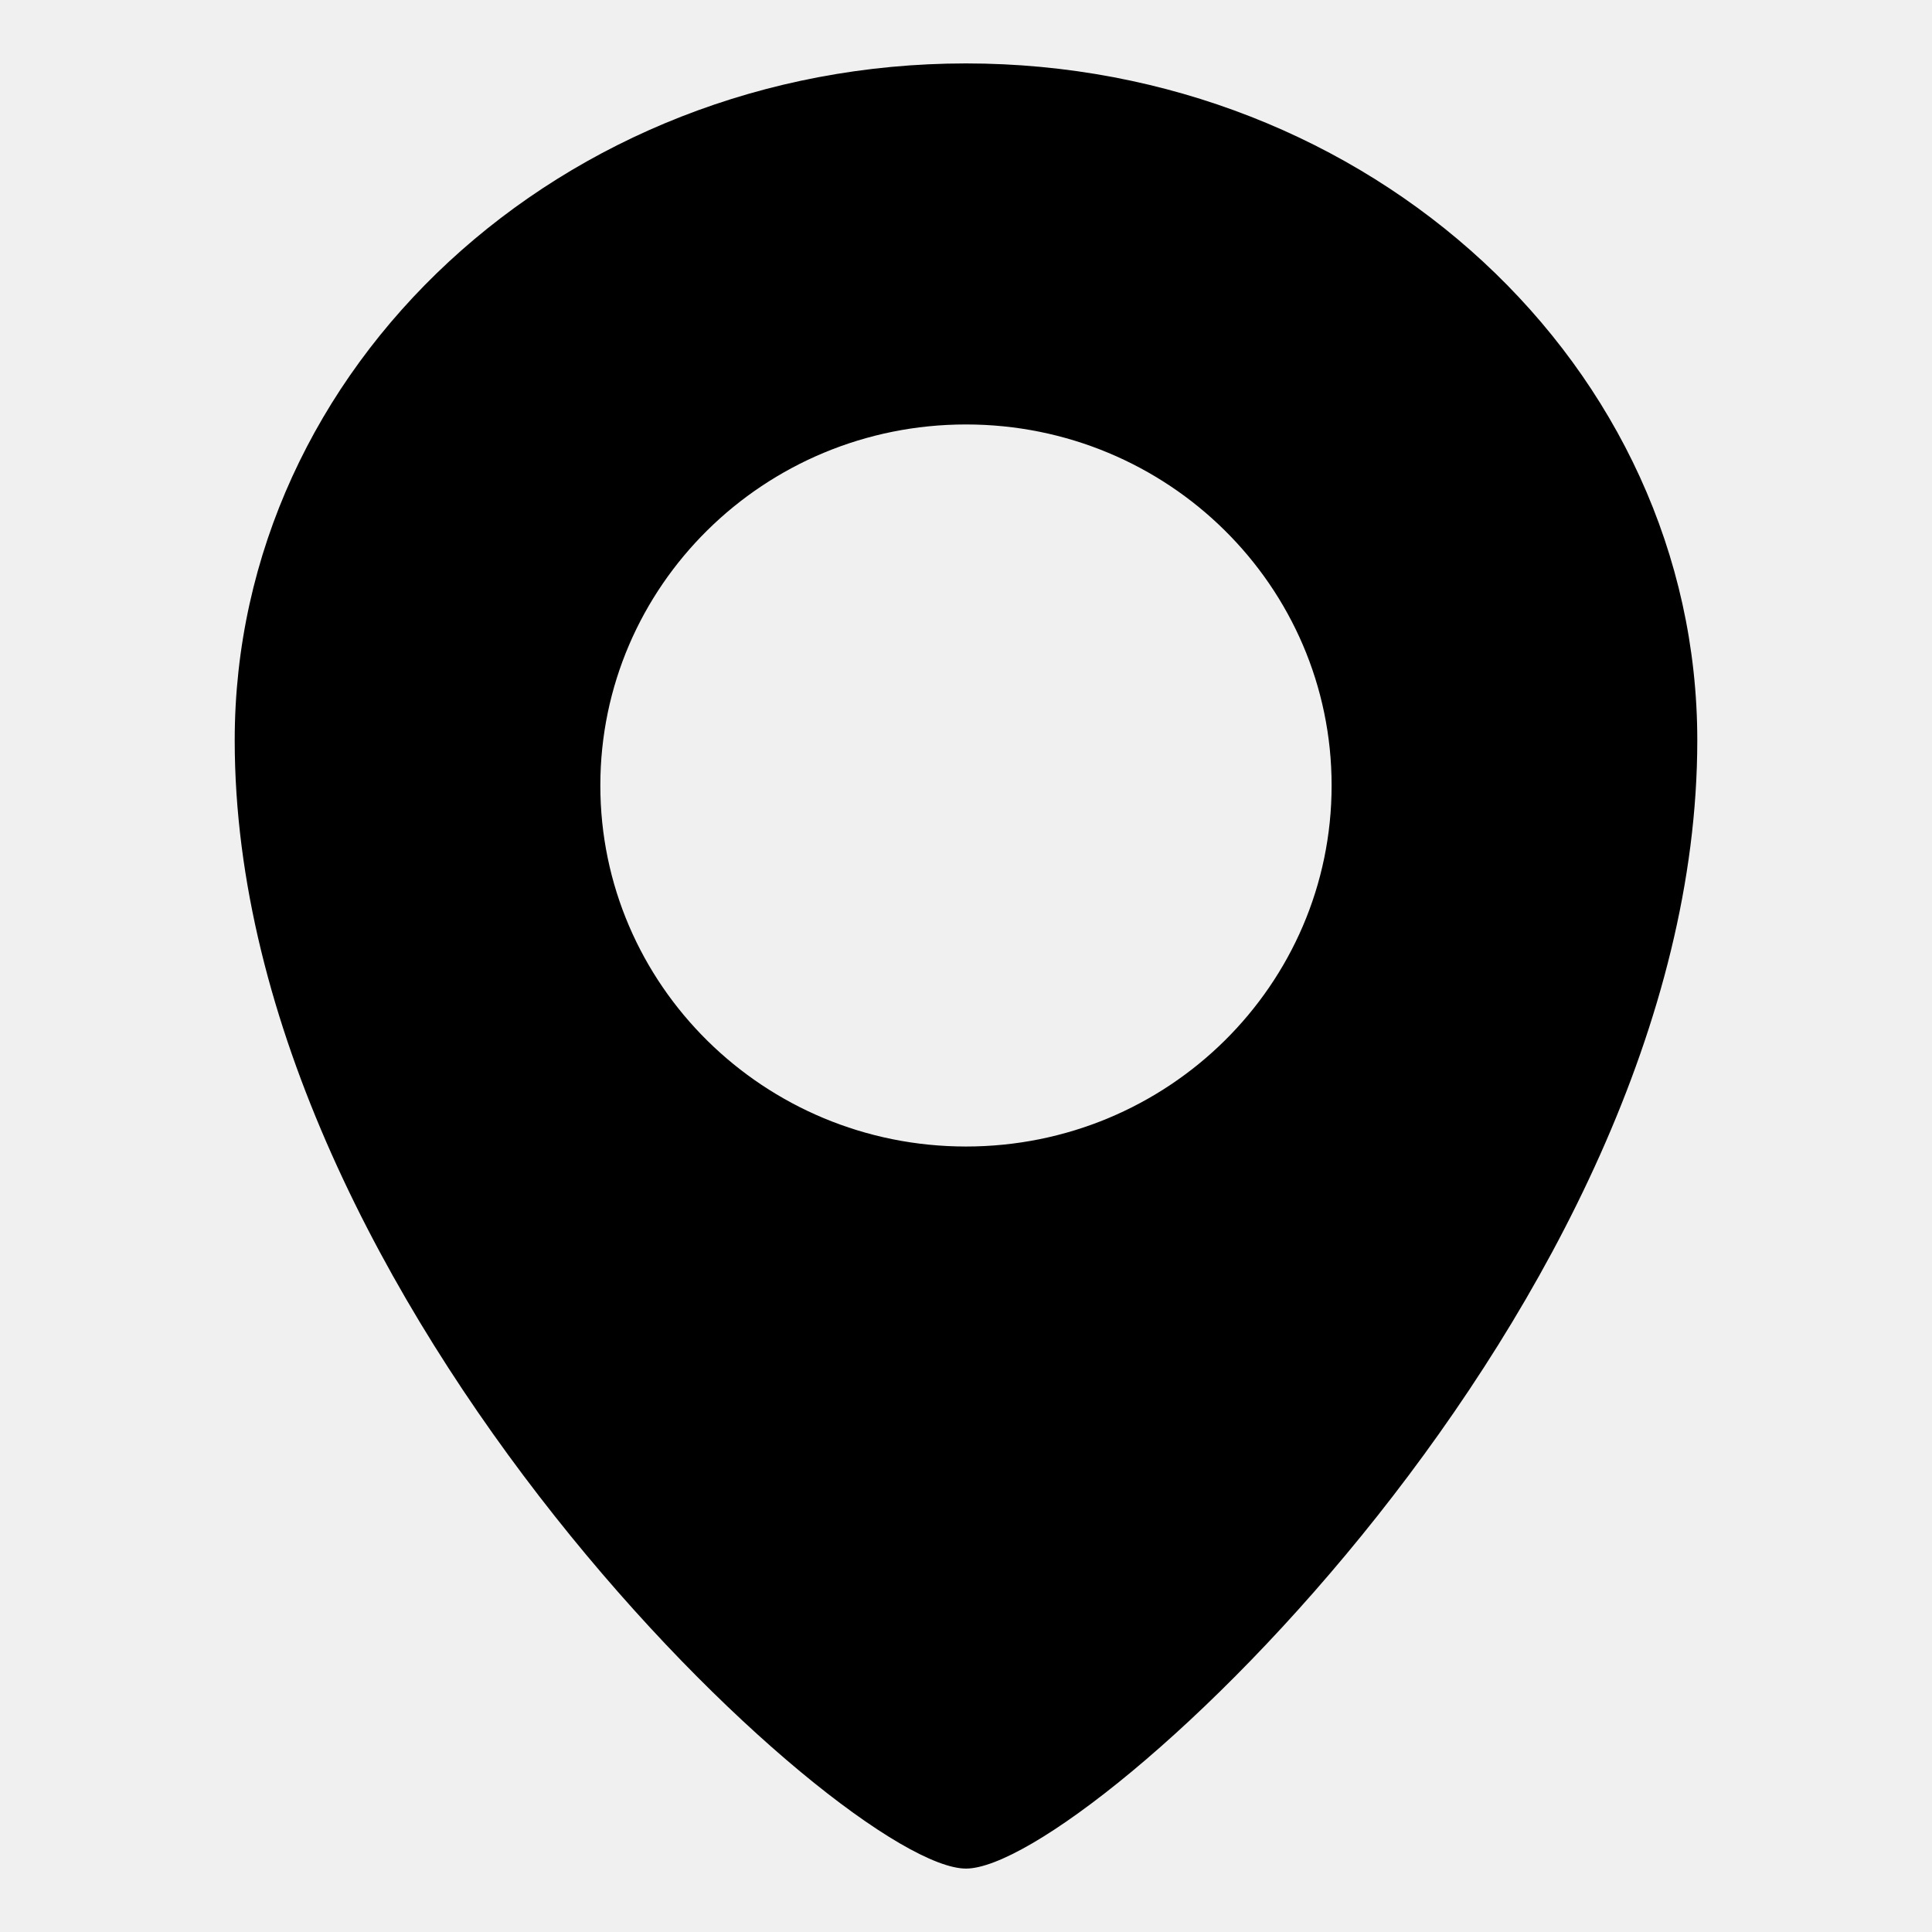
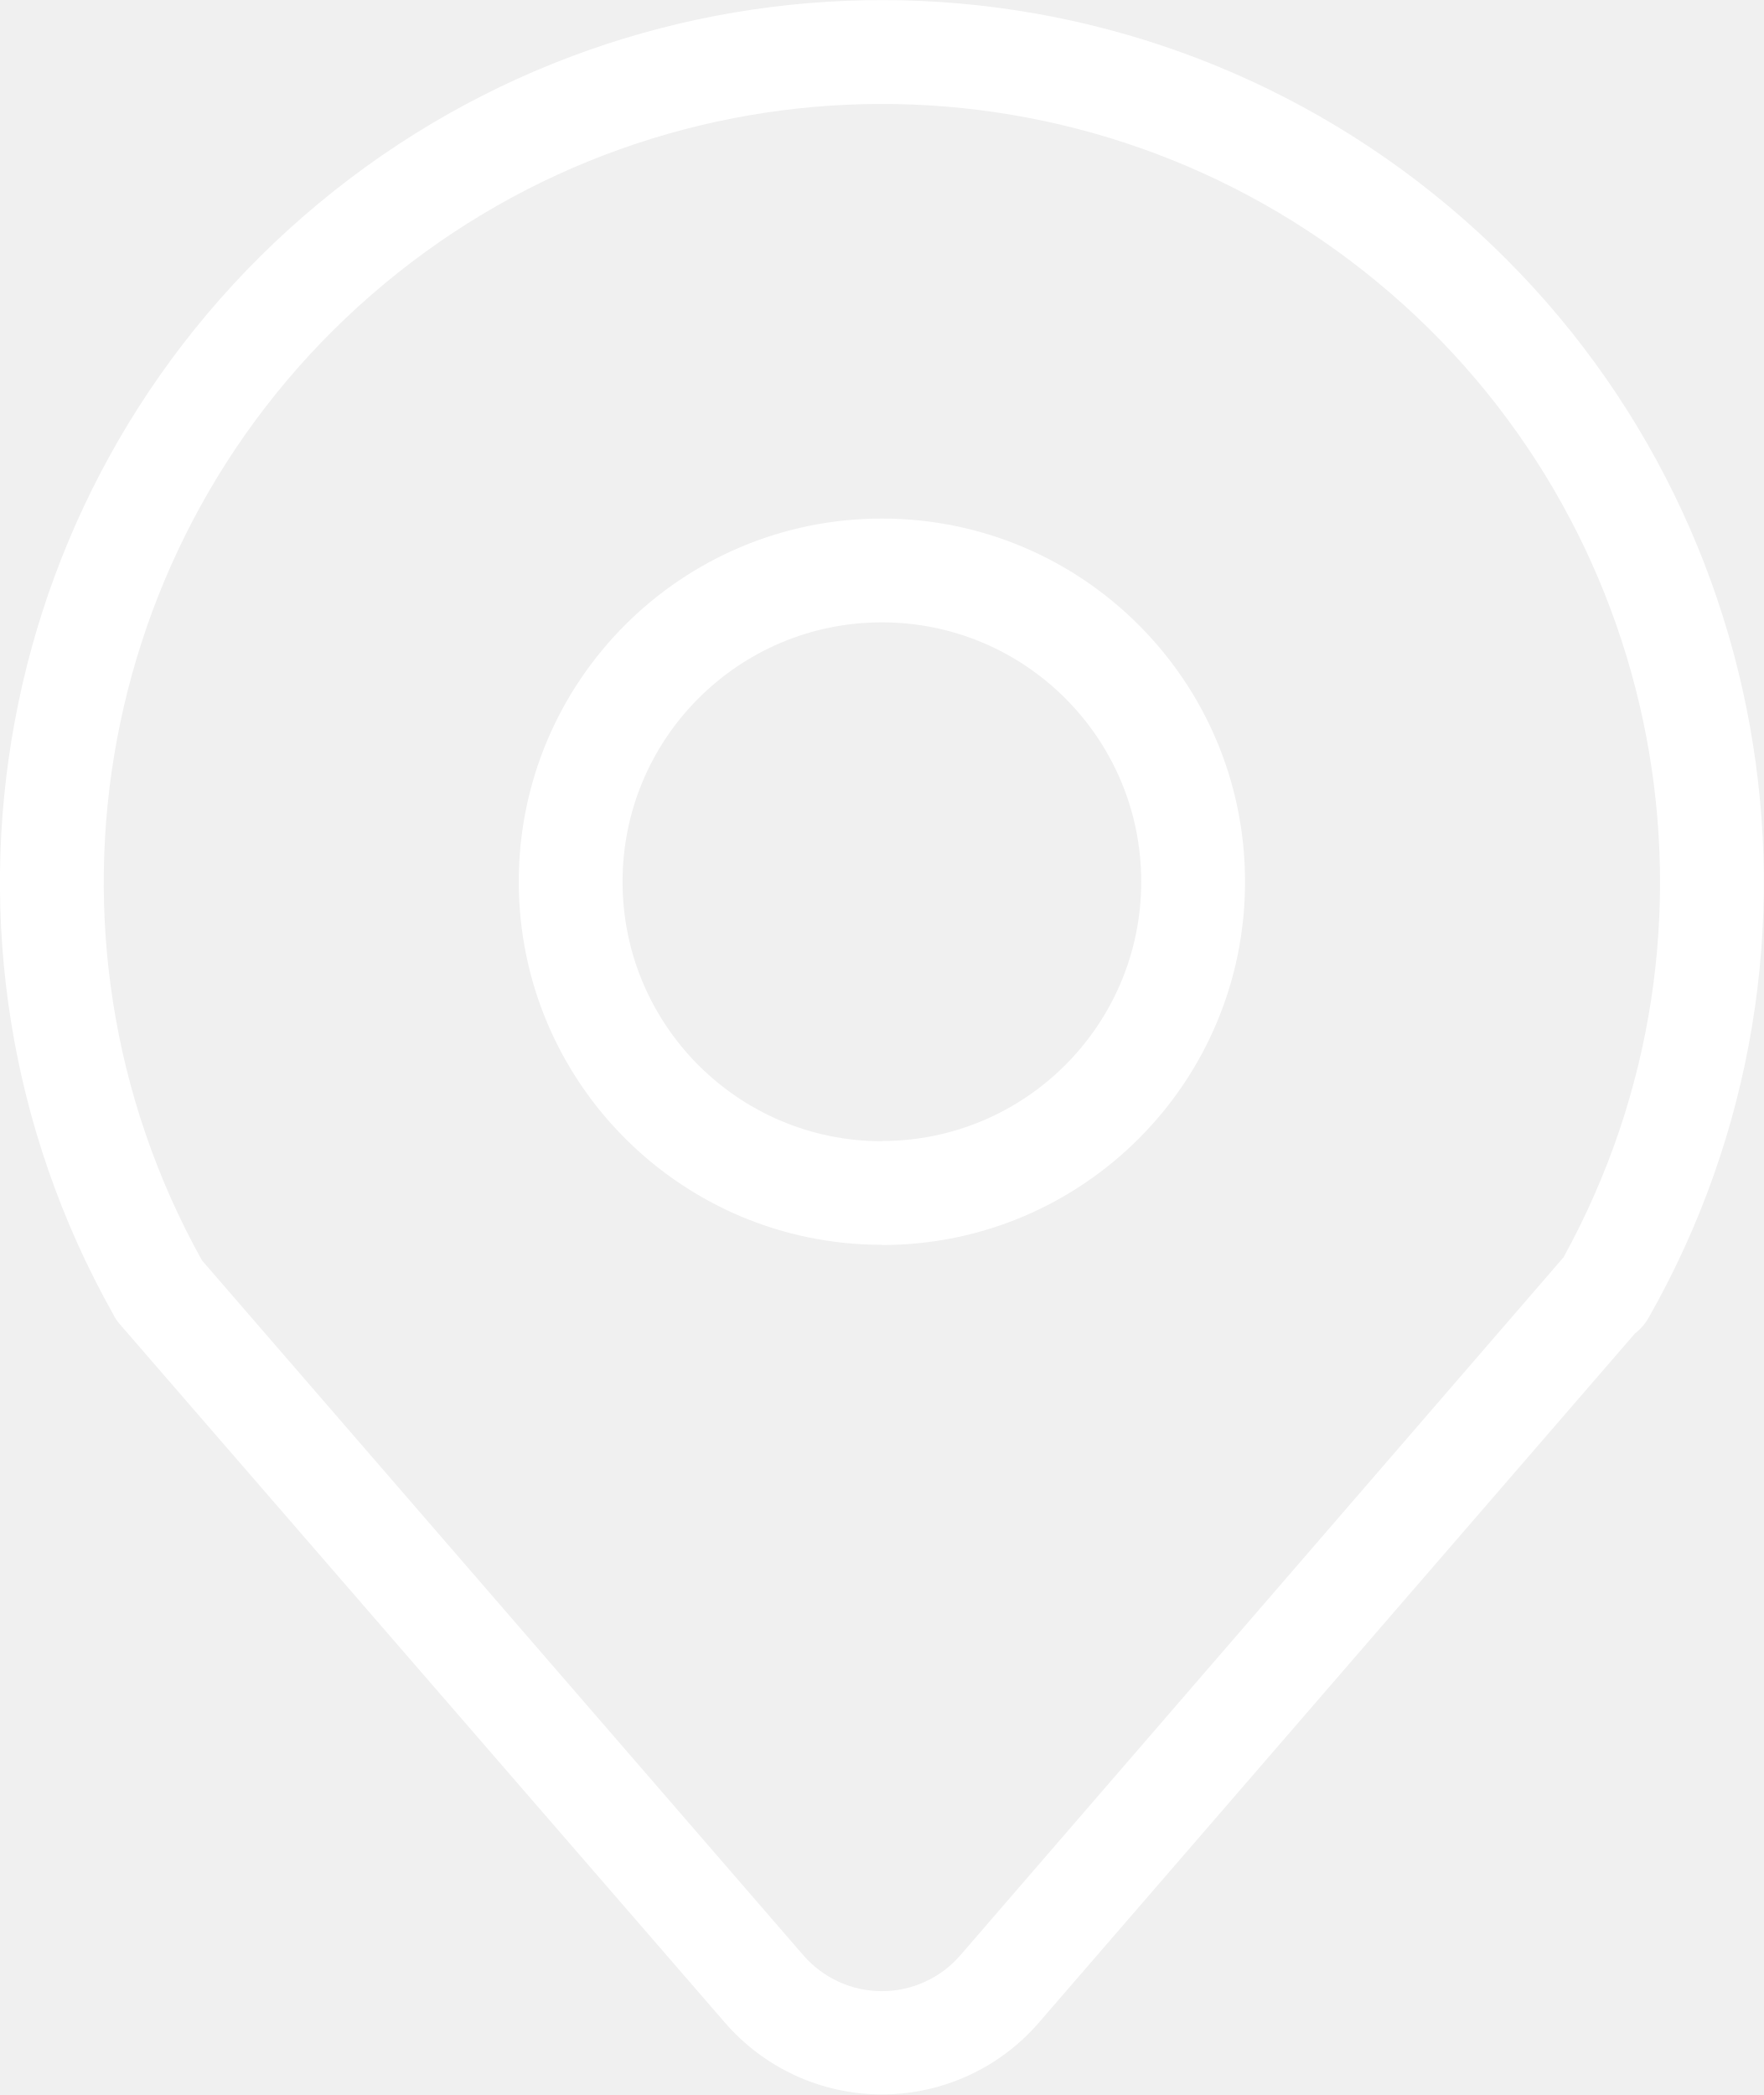
- <svg xmlns="http://www.w3.org/2000/svg" t="1557196283977" class="icon" style="" viewBox="0 0 1024 1024" version="1.1" p-id="821" width="200" height="200">
+ <svg xmlns="http://www.w3.org/2000/svg" id="图层_1" data-name="图层 1" viewBox="0 0 166.36 197.6">
  <defs>
-     <style type="text/css" />
+     <style>.cls-1{fill:#fff;}</style>
  </defs>
-   <path d="M511.998 33.614c-214.067 0-387.596 160.619-387.596 358.778 0 298.982 322.994 597.993 387.596 597.993 64.605 0 387.598-299.011 387.598-597.993C899.596 194.234 726.066 33.614 511.998 33.614zM511.998 607.676c-107.033 0-193.81-85.671-193.81-191.353s86.777-191.353 193.81-191.353c107.035 0 193.785 85.671 193.785 191.353S619.032 607.676 511.998 607.676z" p-id="822" />
+   <path class="cls-1" d="M172.2,127l-56.22,65a19.57,19.57,0,0,1-29.6,0L29.31,126.13a4.22,4.22,0,0,1-.66-1,83.18,83.18,0,1,1,144.84.39A4.91,4.91,0,0,1,172.2,127Zm-6.73-7.19a73.39,73.39,0,1,0-128.42.29l56.72,65.54a9.79,9.79,0,0,0,14.81,0Zm-64.29-1.18A34.25,34.25,0,1,1,135.43,84.4a34.24,34.24,0,0,1-34.25,34.25Zm0-9.79A24.46,24.46,0,1,0,76.72,84.4a24.46,24.46,0,0,0,24.46,24.46Zm0,0" transform="translate(-18 -1.22)" />
</svg>
